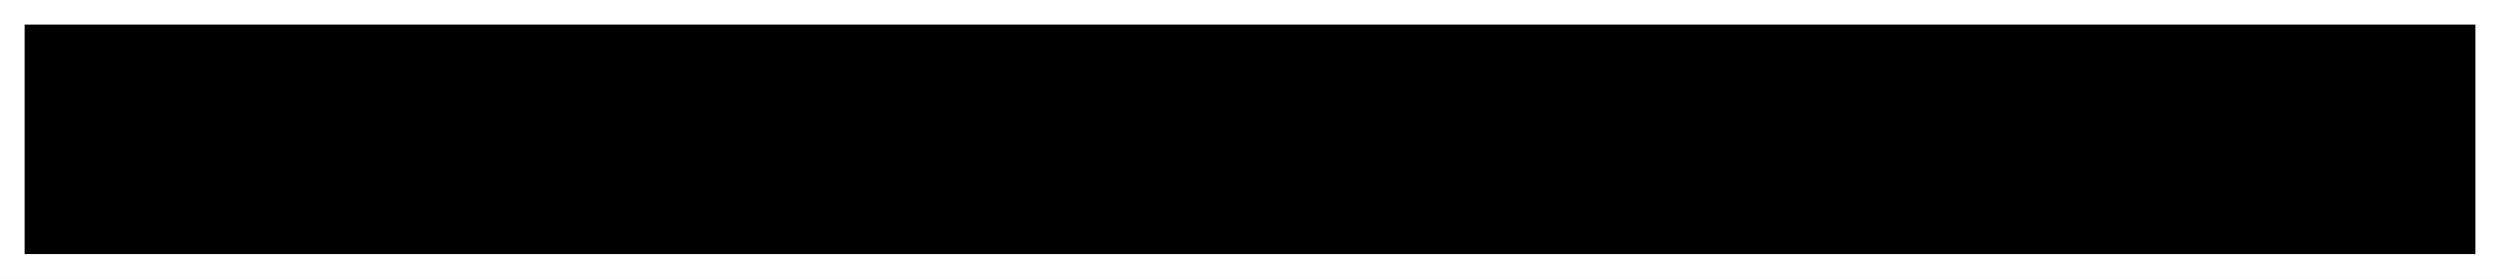
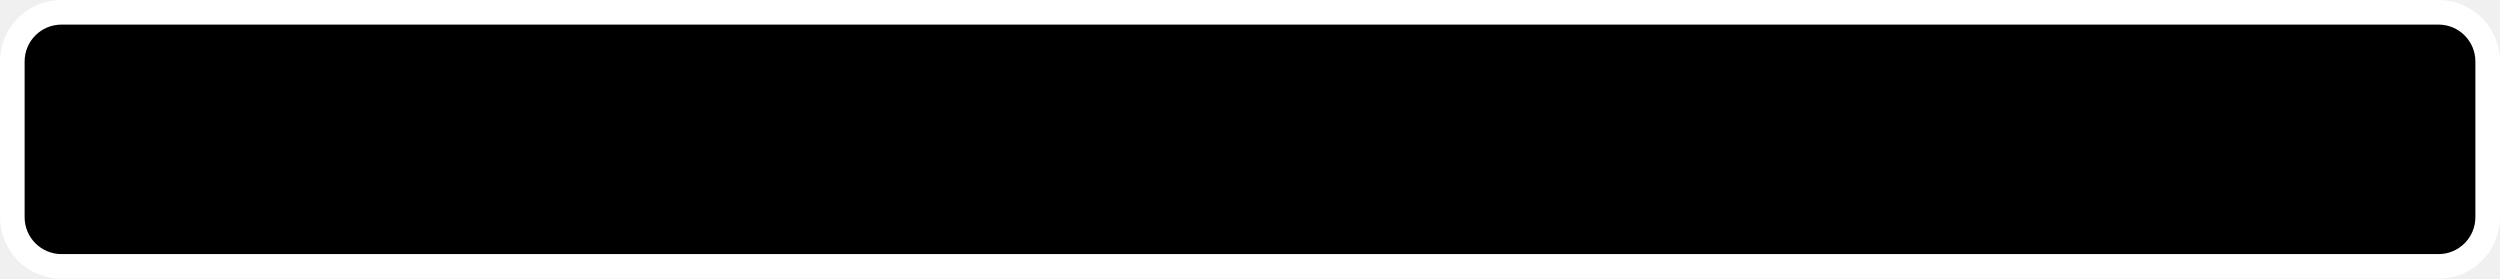
<svg xmlns="http://www.w3.org/2000/svg" width="305" height="34" viewBox="0 0 80.698 8.996" version="1.1" id="svg1">
  <defs id="defs1" />
  <g id="layer1" style="display:inline" transform="translate(0.242071,0.2420734)">
-     <rect style="opacity:1;fill:#000000;stroke:#ffffff;stroke-width:0.794;stroke-linecap:round;stroke-linejoin:miter;stroke-miterlimit:4;stroke-dasharray:none;stroke-opacity:1" id="rect1" width="79.904" height="8.202" x="0.155" y="0.155" />
+     <rect style="opacity:1;fill:#000000;stroke:#ffffff;stroke-width:0.794;stroke-linecap:round;stroke-linejoin:round;stroke-miterlimit:4;stroke-dasharray:none;stroke-opacity:1" id="rect1" width="79.904" height="8.202" x="0.155" y="0.155" ry="1.587" rx="1.587" />
  </g>
</svg>
